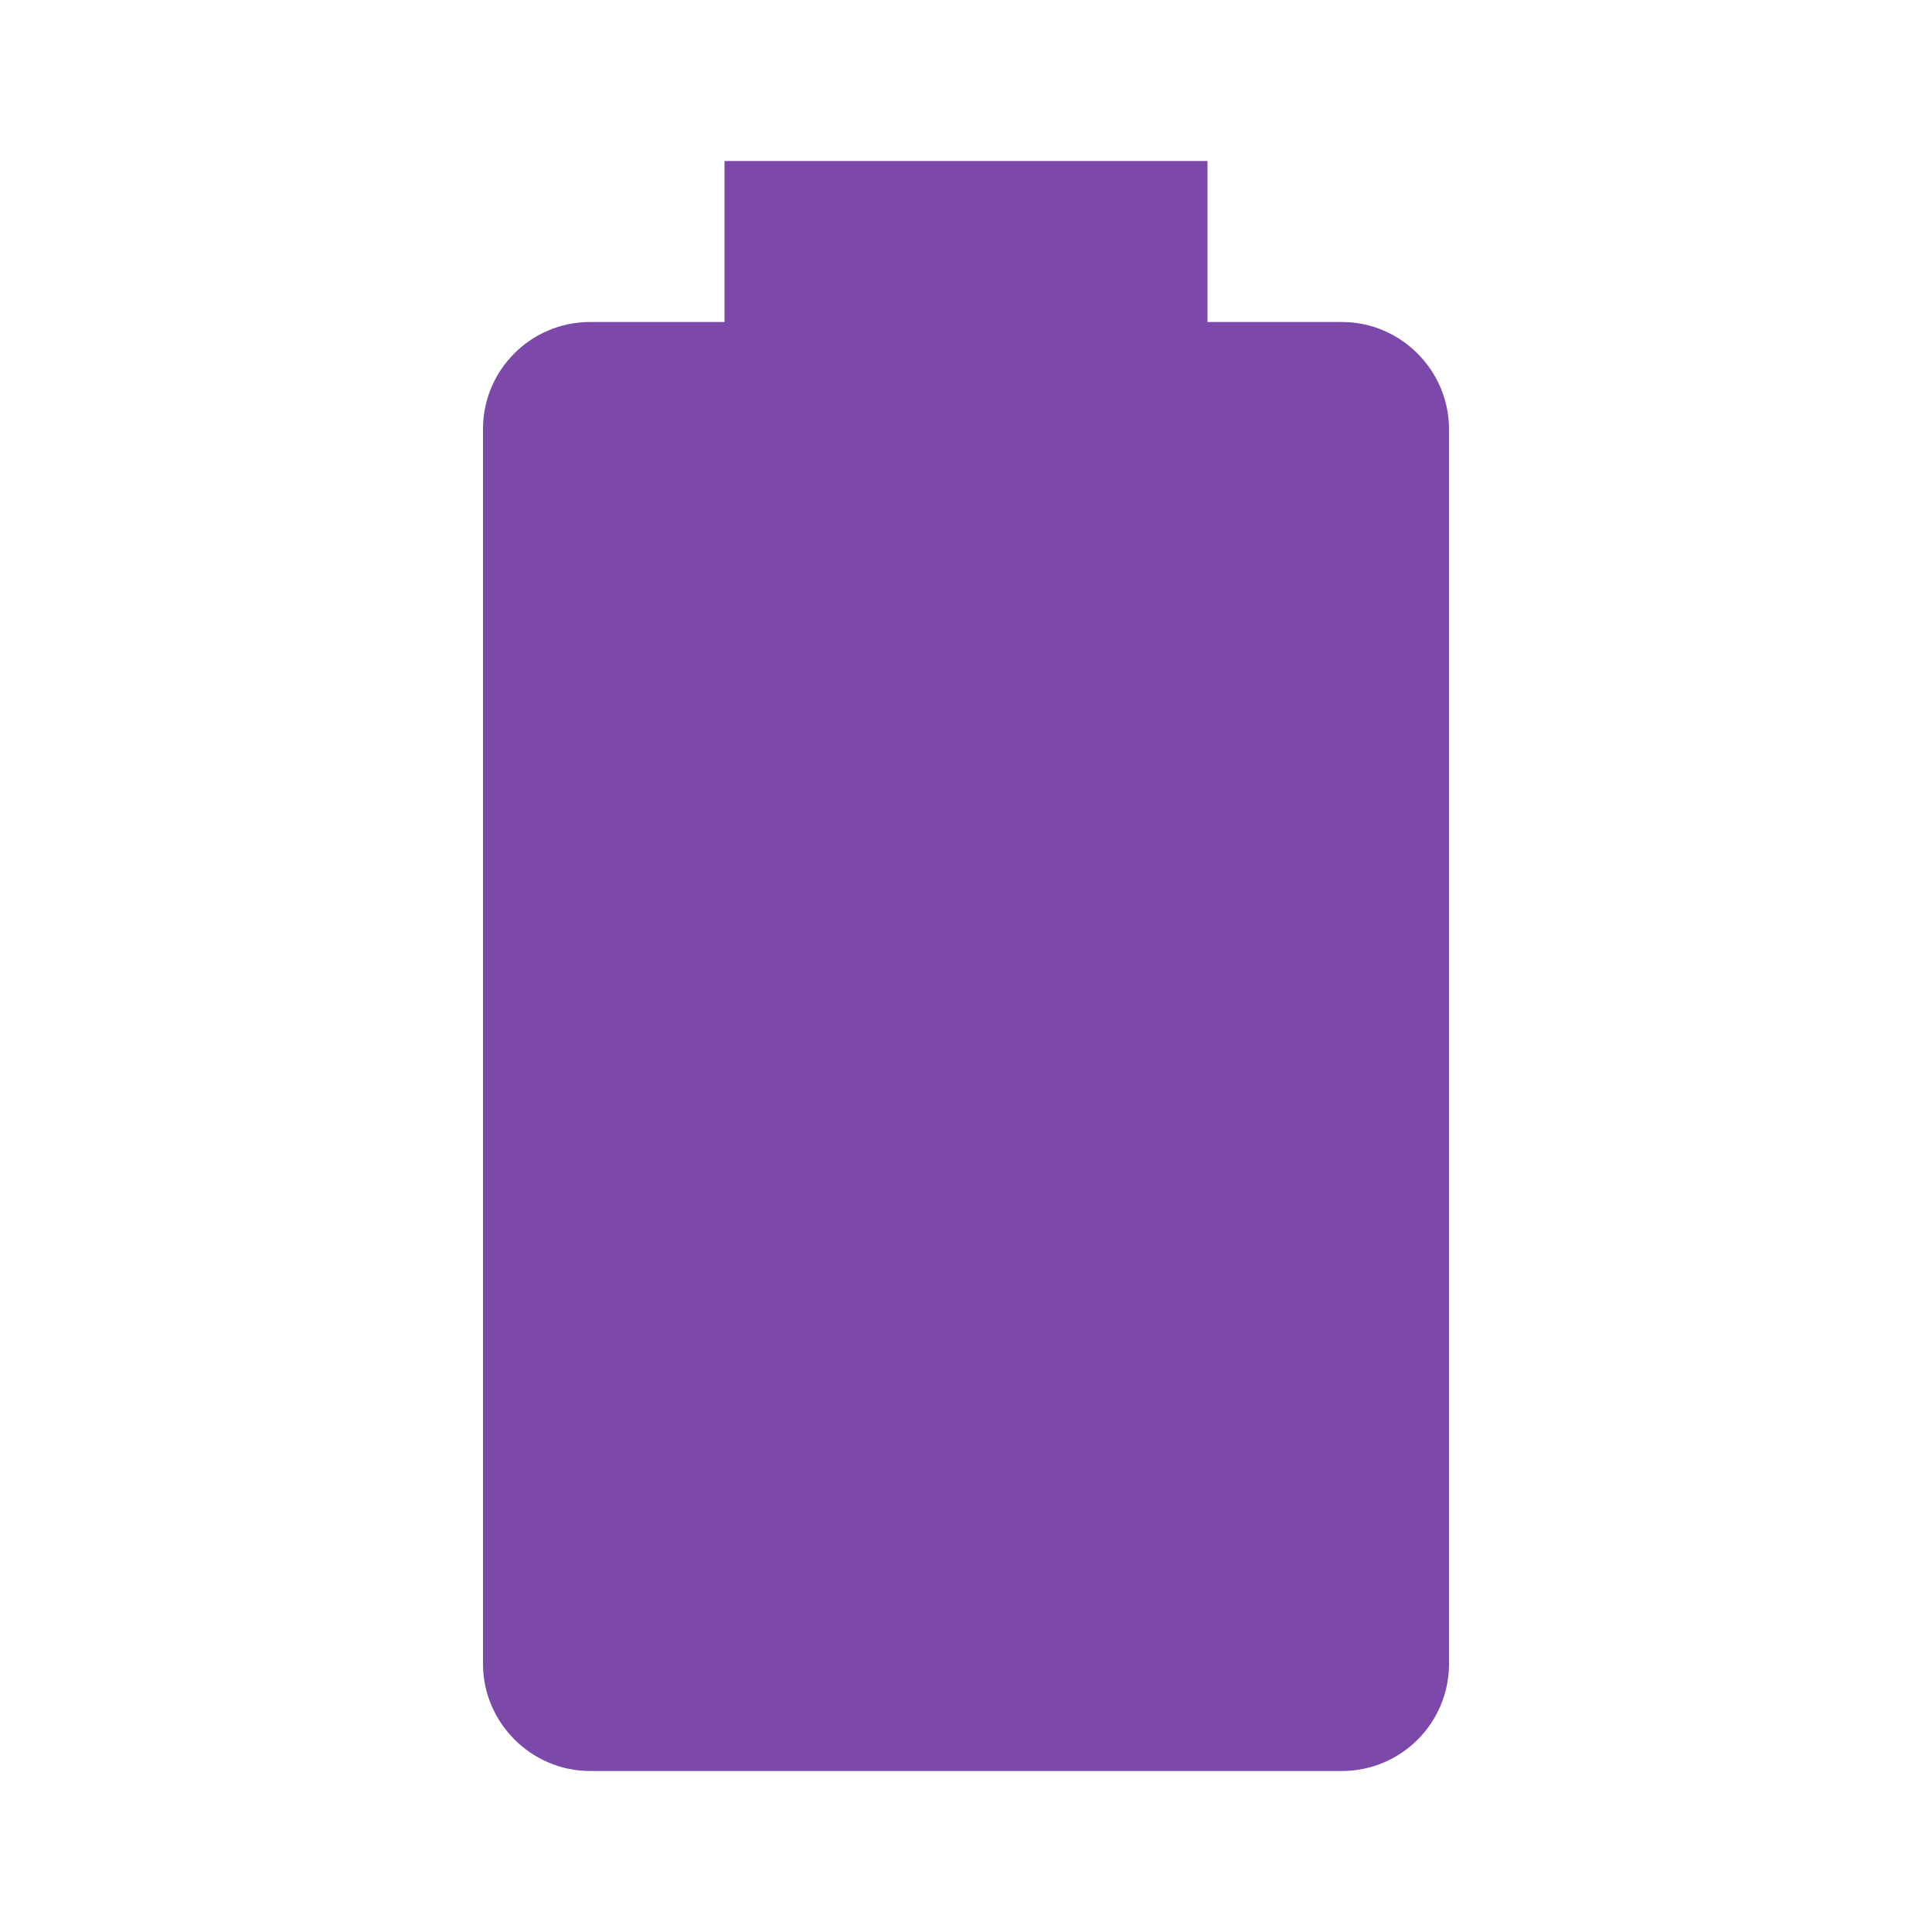
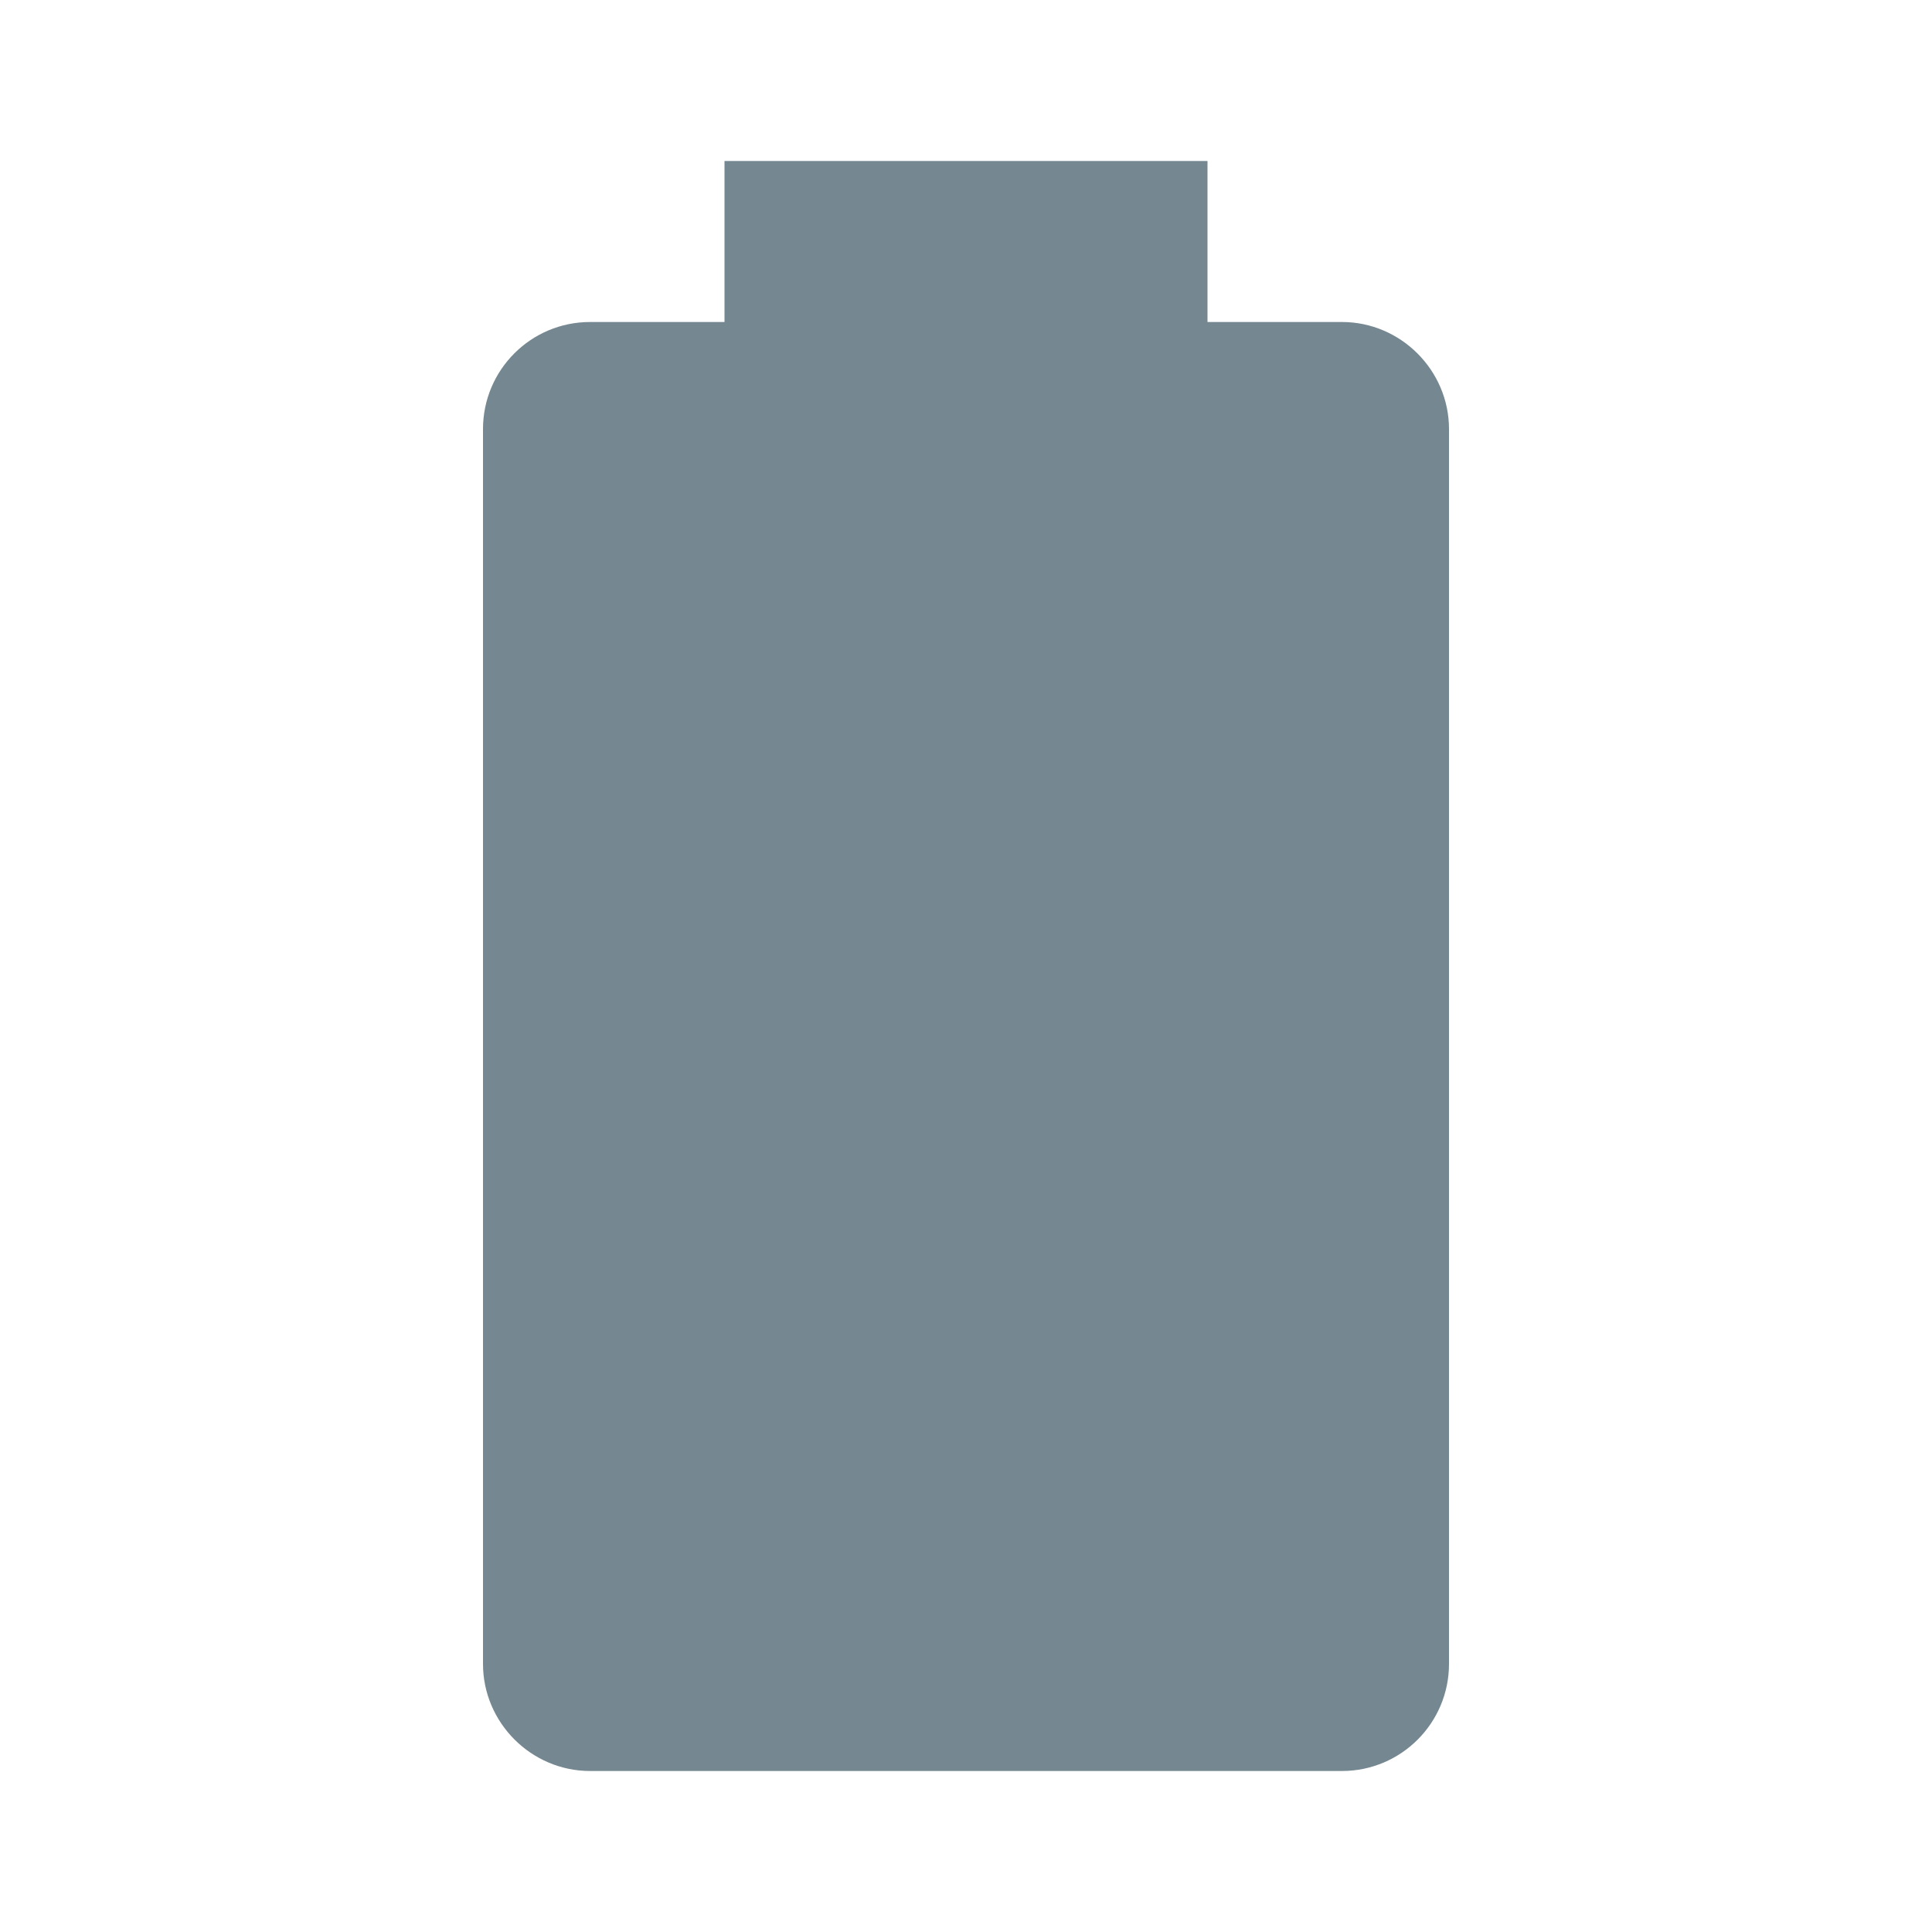
<svg xmlns="http://www.w3.org/2000/svg" viewBox="0 0 24 24">
-   <path d="M16.67,4H15V2H9V4H7.33A1.33,1.33 0 0,0 6,5.33V20.67C6,21.4 6.6,22 7.33,22H16.67A1.33,1.33 0 0,0 18,20.67V5.33C18,4.6 17.4,4 16.67,4Z" fill="#7C49AA" />
+   <path d="M16.67,4H15V2H9V4H7.33A1.33,1.33 0 0,0 6,5.33V20.67C6,21.4 6.6,22 7.33,22H16.67A1.33,1.33 0 0,0 18,20.67V5.33C18,4.6 17.4,4 16.67,4Z" fill="#758791" />
</svg>
